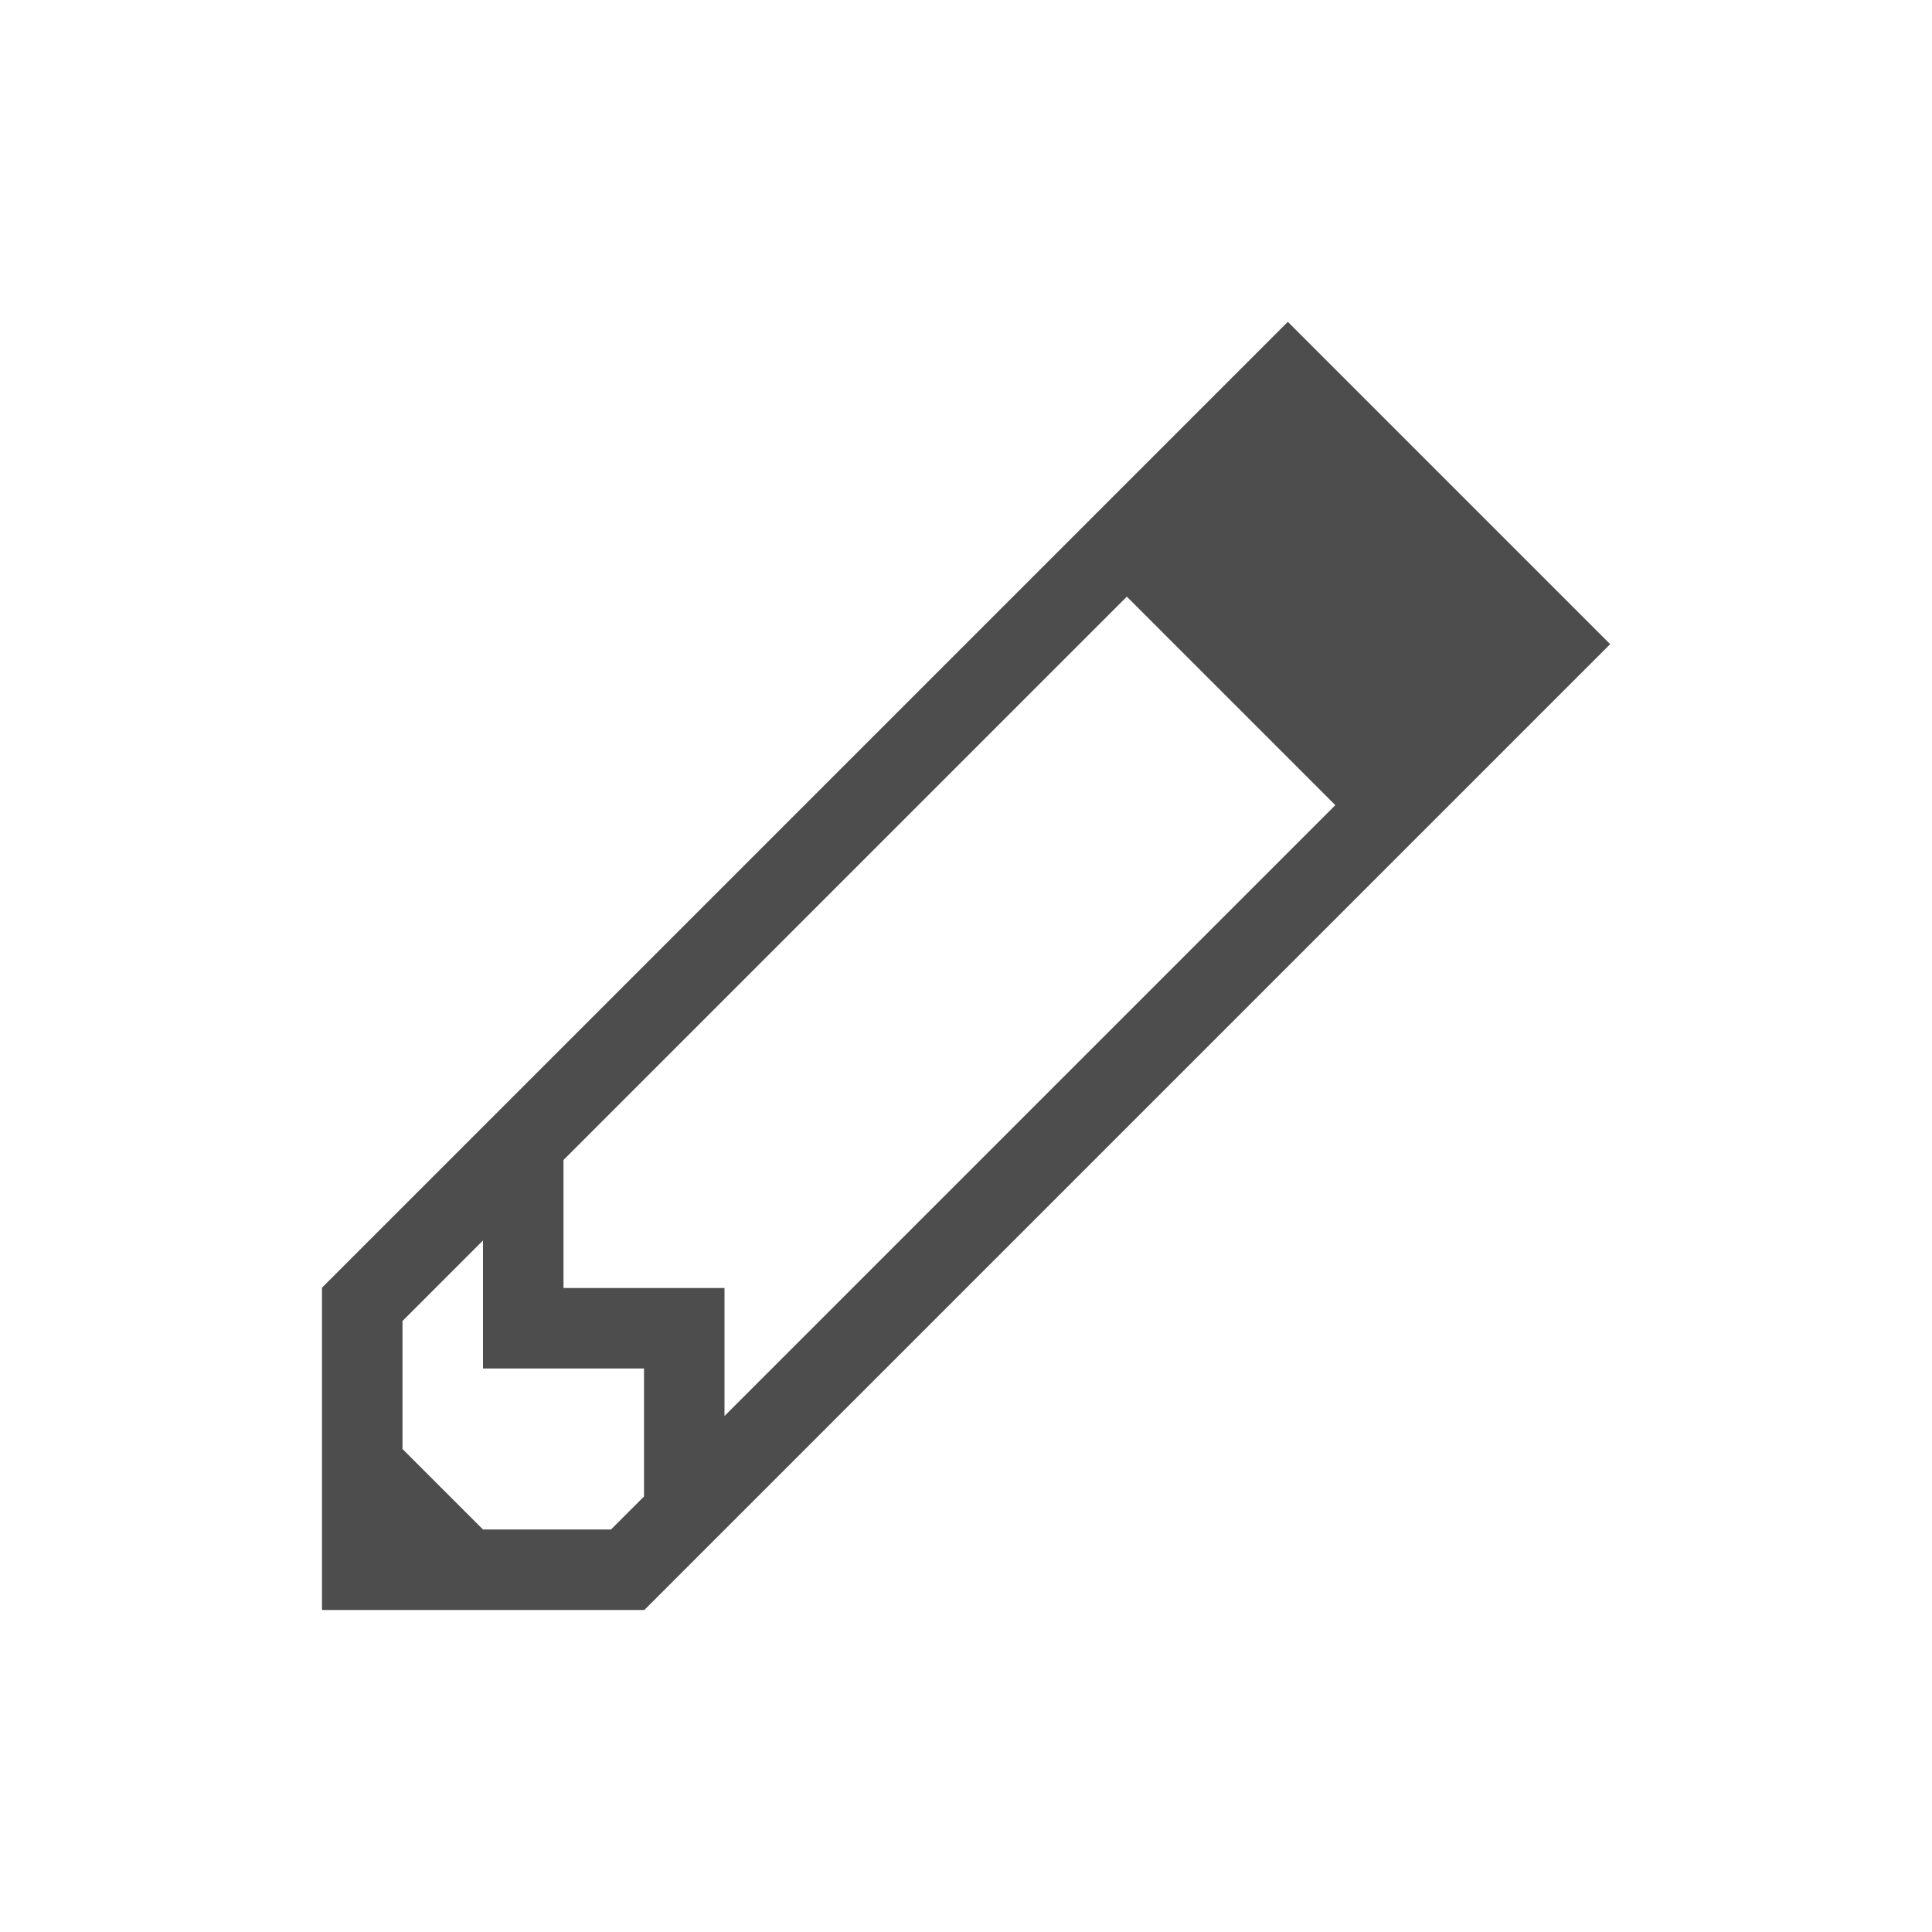
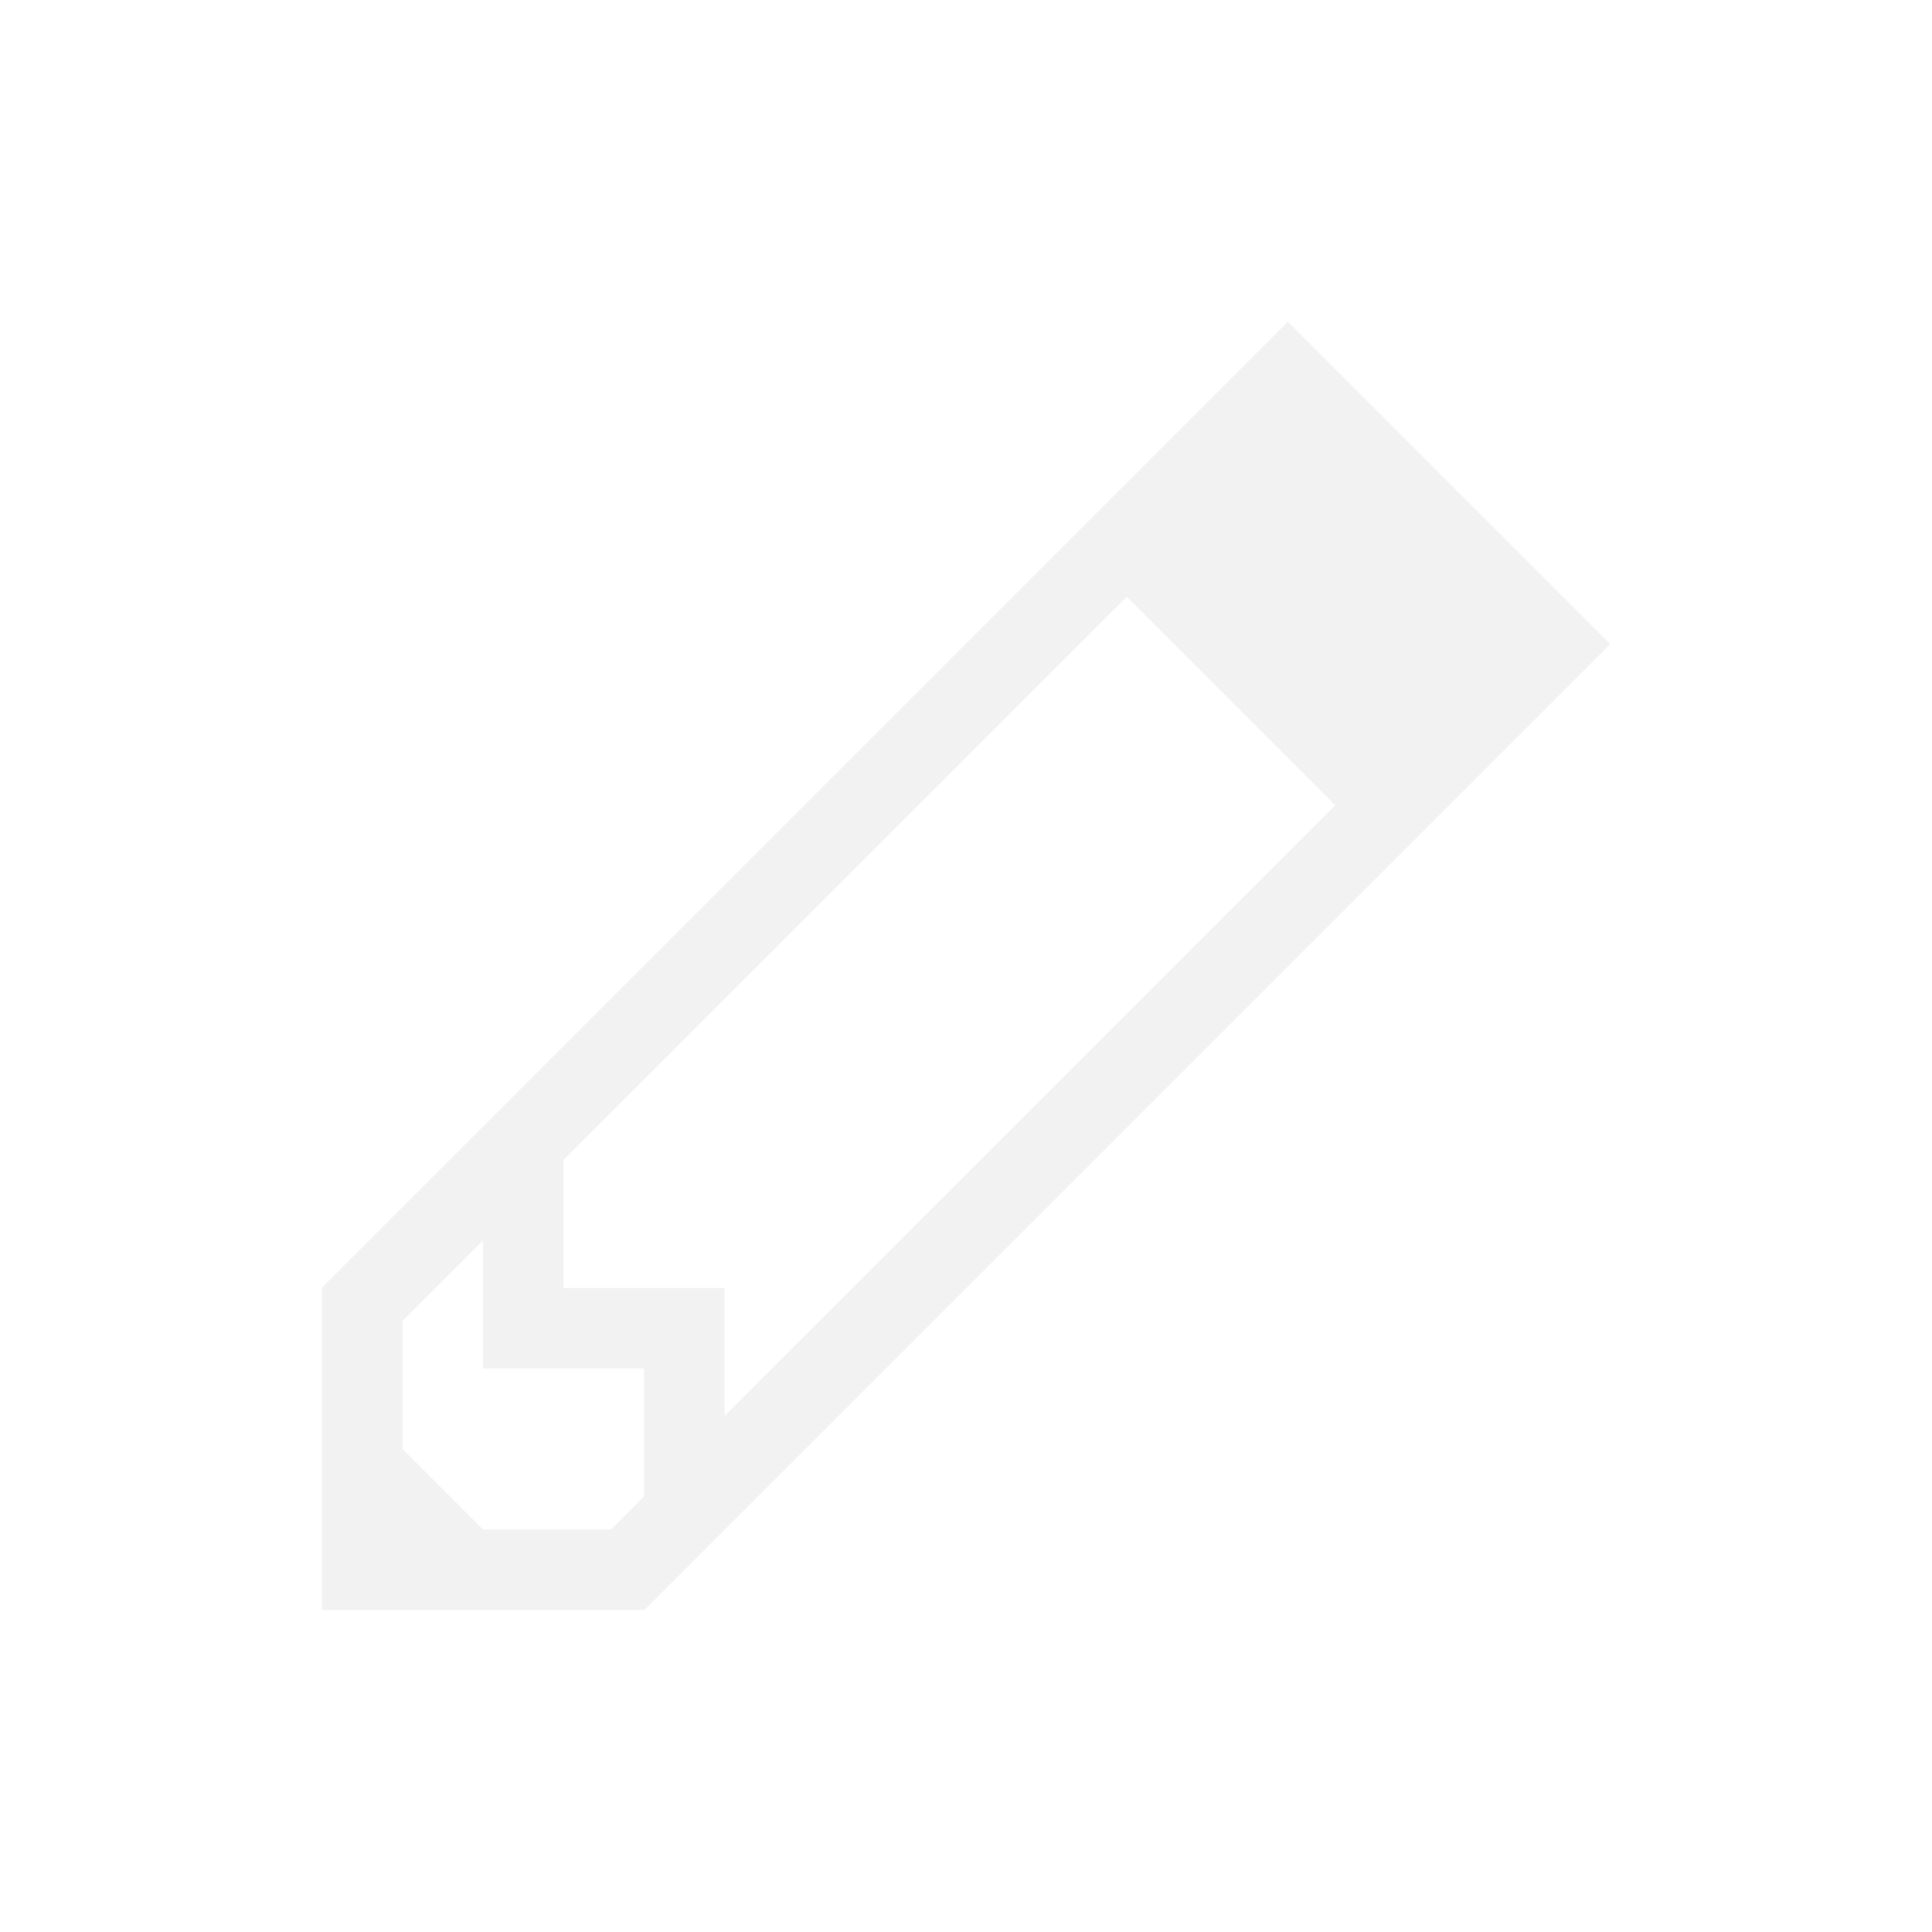
<svg xmlns="http://www.w3.org/2000/svg" width="24" height="24" id="svg3869" version="1.1">
  <defs id="defs3871">
    <clipPath clipPathUnits="userSpaceOnUse" id="clipPath16">
      <path d="m 0,706.465 1490.926,0 L 1490.926,0 0,0 0,706.465 Z" id="path18" />
    </clipPath>
    <clipPath clipPathUnits="userSpaceOnUse" id="clipPath24">
      <path d="m 22.195,686.117 1447.735,0 0,-667.19 -1447.735,0 L 22.195,686.117 Z" id="path26" />
    </clipPath>
    <clipPath clipPathUnits="userSpaceOnUse" id="clipPath4534">
      <rect ry="16" y="8" x="8" height="32" width="32" id="rect4536" style="fill:url(#linearGradient4538);fill-opacity:1;stroke:none" />
    </clipPath>
    <clipPath clipPathUnits="userSpaceOnUse" id="clipPath4584">
      <rect ry="16" y="507.798" x="392.571" height="32" width="32" id="rect4586" style="fill:url(#linearGradient4588);fill-opacity:1;stroke:none" />
    </clipPath>
    <clipPath clipPathUnits="userSpaceOnUse" id="clipPath4550">
      <rect ry="16" y="507.798" x="392.571" height="32" width="32" id="rect4552" style="fill:url(#linearGradient4554);fill-opacity:1;stroke:none" />
    </clipPath>
    <clipPath clipPathUnits="userSpaceOnUse" id="clipPath4568">
      <rect ry="16" y="507.798" x="392.571" height="32" width="32" id="rect4570" style="fill:url(#linearGradient4572);fill-opacity:1;stroke:none" />
    </clipPath>
    <clipPath clipPathUnits="userSpaceOnUse" id="clipPath4528">
      <rect ry="16" y="8" x="8" height="32" width="32" id="rect4530" style="fill:url(#linearGradient4532);fill-opacity:1;stroke:none" />
    </clipPath>
    <clipPath clipPathUnits="userSpaceOnUse" id="clipPath4578">
      <rect ry="16" y="507.798" x="392.571" height="32" width="32" id="rect4580" style="fill:url(#linearGradient4582);fill-opacity:1;stroke:none" />
    </clipPath>
    <clipPath clipPathUnits="userSpaceOnUse" id="clipPath4562">
      <rect ry="16" y="507.798" x="392.571" height="32" width="32" id="rect4564" style="fill:url(#linearGradient4566);fill-opacity:1;stroke:none" />
    </clipPath>
    <clipPath clipPathUnits="userSpaceOnUse" id="clipPath4544">
      <rect ry="16" y="507.798" x="392.571" height="32" width="32" id="rect4546" style="fill:url(#linearGradient4548);fill-opacity:1;stroke:none" />
    </clipPath>
    <clipPath clipPathUnits="userSpaceOnUse" id="clipPath4390">
      <rect ry="16" y="8" x="8" height="32" width="32" id="rect4392" style="fill:url(#linearGradient4532);fill-opacity:1;stroke:none" />
    </clipPath>
    <clipPath clipPathUnits="userSpaceOnUse" id="clipPath4407">
      <rect ry="16" y="507.798" x="392.571" height="32" width="32" id="rect4409" style="fill:url(#linearGradient4582);fill-opacity:1;stroke:none" />
    </clipPath>
    <clipPath clipPathUnits="userSpaceOnUse" id="clipPath4424">
      <rect ry="16" y="507.798" x="392.571" height="32" width="32" id="rect4426" style="fill:url(#linearGradient4566);fill-opacity:1;stroke:none" />
    </clipPath>
    <clipPath clipPathUnits="userSpaceOnUse" id="clipPath4441">
      <rect ry="16" y="507.798" x="392.571" height="32" width="32" id="rect4443" style="fill:url(#linearGradient4548);fill-opacity:1;stroke:none" />
    </clipPath>
    <clipPath id="clipPath4528-1" clipPathUnits="userSpaceOnUse">
      <rect style="fill:url(#linearGradient4532);fill-opacity:1;stroke:none" id="rect4530-7" width="32" height="32" x="8" y="8" ry="16" />
    </clipPath>
    <clipPath id="clipPath4578-8" clipPathUnits="userSpaceOnUse">
      <rect style="fill:url(#linearGradient4582);fill-opacity:1;stroke:none" id="rect4580-7" width="32" height="32" x="392.571" y="507.798" ry="16" />
    </clipPath>
    <clipPath id="clipPath4562-8" clipPathUnits="userSpaceOnUse">
      <rect style="fill:url(#linearGradient4566);fill-opacity:1;stroke:none" id="rect4564-8" width="32" height="32" x="392.571" y="507.798" ry="16" />
    </clipPath>
    <clipPath id="clipPath4544-1" clipPathUnits="userSpaceOnUse">
      <rect style="fill:url(#linearGradient4548);fill-opacity:1;stroke:none" id="rect4546-1" width="32" height="32" x="392.571" y="507.798" ry="16" />
    </clipPath>
  </defs>
  <g id="layer1" transform="translate(-326,-532.3622)">
    <g transform="translate(327,-497)" id="layer1-4">
-       <path id="rect4132" transform="translate(0,1030.362)" d="M 14.996,3 3.004,14.992 3,14.992 3,19 l 1,0 2,0 1.008,0 0,-0.004 L 19,7.004 18.998,7.002 19,7 15,3 14.998,3.002 14.996,3 Z M 12.998,6.412 15.588,9.002 8,16.59 8,15 7,15 6,15 6,14 6,13.41 12.998,6.412 Z M 5,14.41 5,16 6,16 7,16 7,17 7,17.59 6.59,18 5,18 4,17 l 0,-1.59 1,-1 z" style="opacity:1;fill:#4d4d4d;fill-opacity:1;stroke:none" />
+       <path id="rect4132" transform="translate(0,1030.362)" d="M 14.996,3 3.004,14.992 3,14.992 3,19 l 1,0 2,0 1.008,0 0,-0.004 L 19,7.004 18.998,7.002 19,7 15,3 14.998,3.002 14.996,3 Z M 12.998,6.412 15.588,9.002 8,16.59 8,15 7,15 6,15 6,14 6,13.41 12.998,6.412 Z M 5,14.41 5,16 6,16 7,16 7,17 7,17.59 6.59,18 5,18 4,17 l 0,-1.59 1,-1 z" style="opacity:1;fill:#f2f2f2;fill-opacity:1;stroke:none" />
    </g>
  </g>
</svg>
